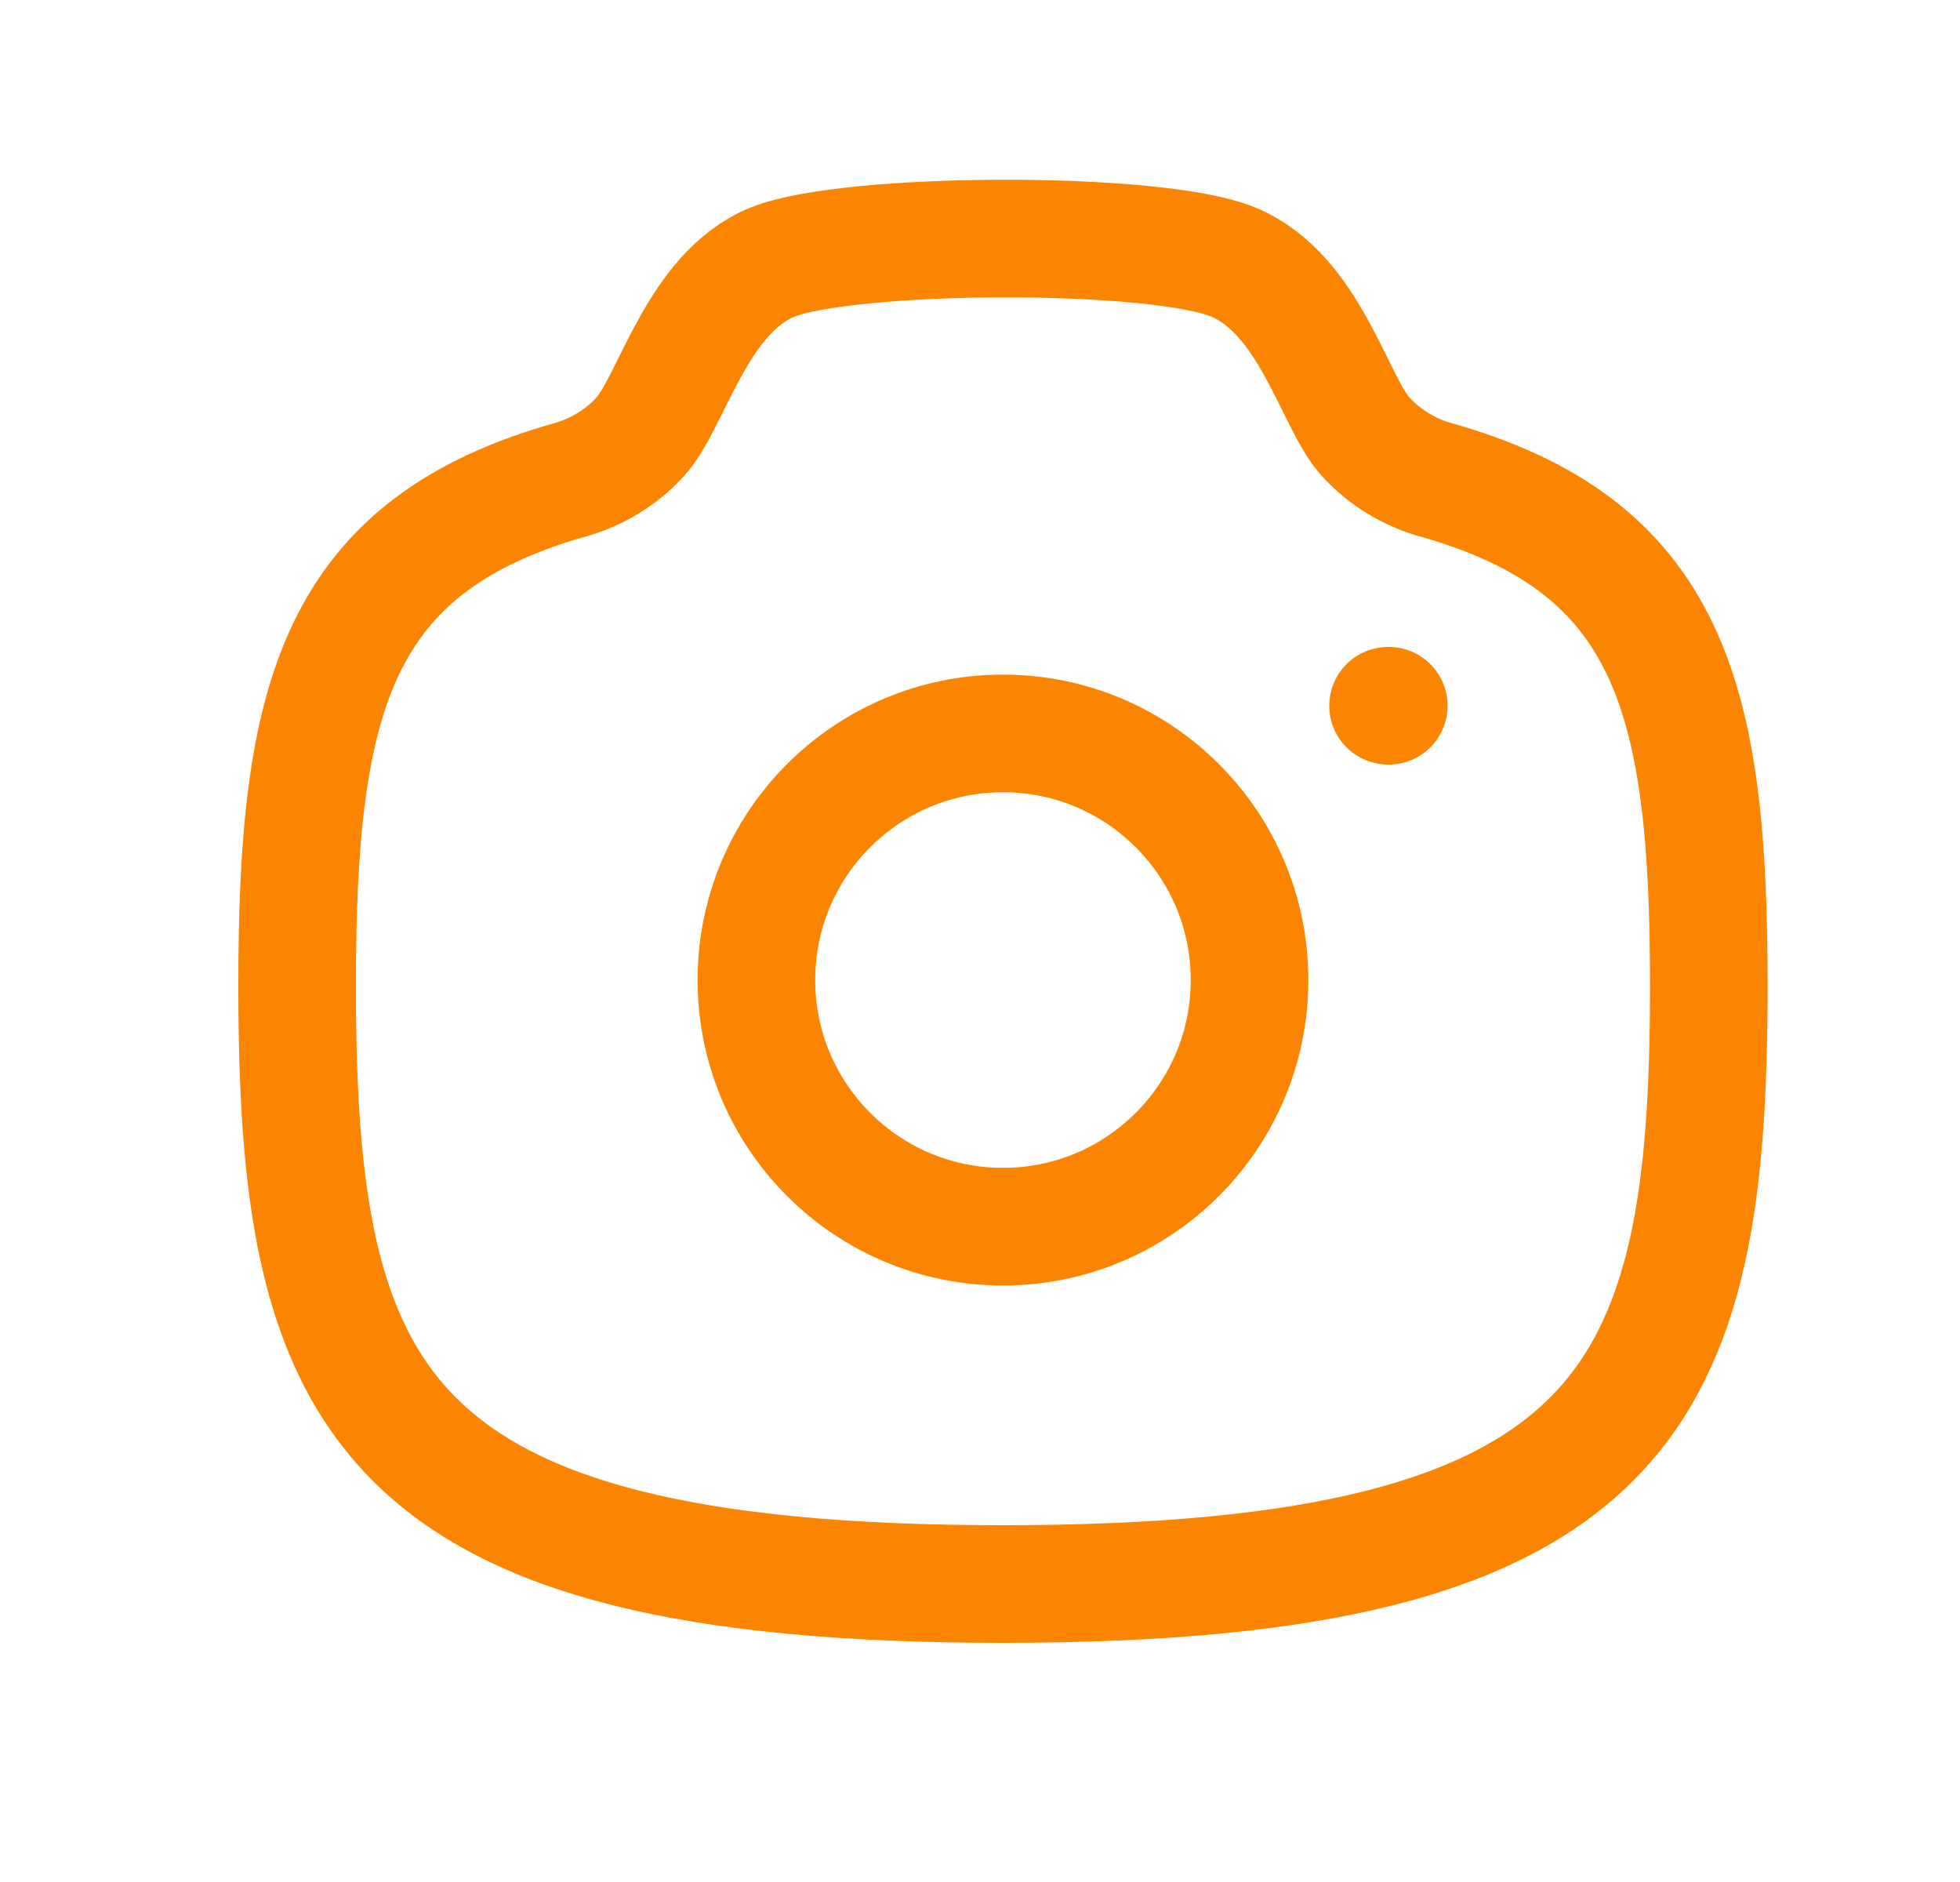
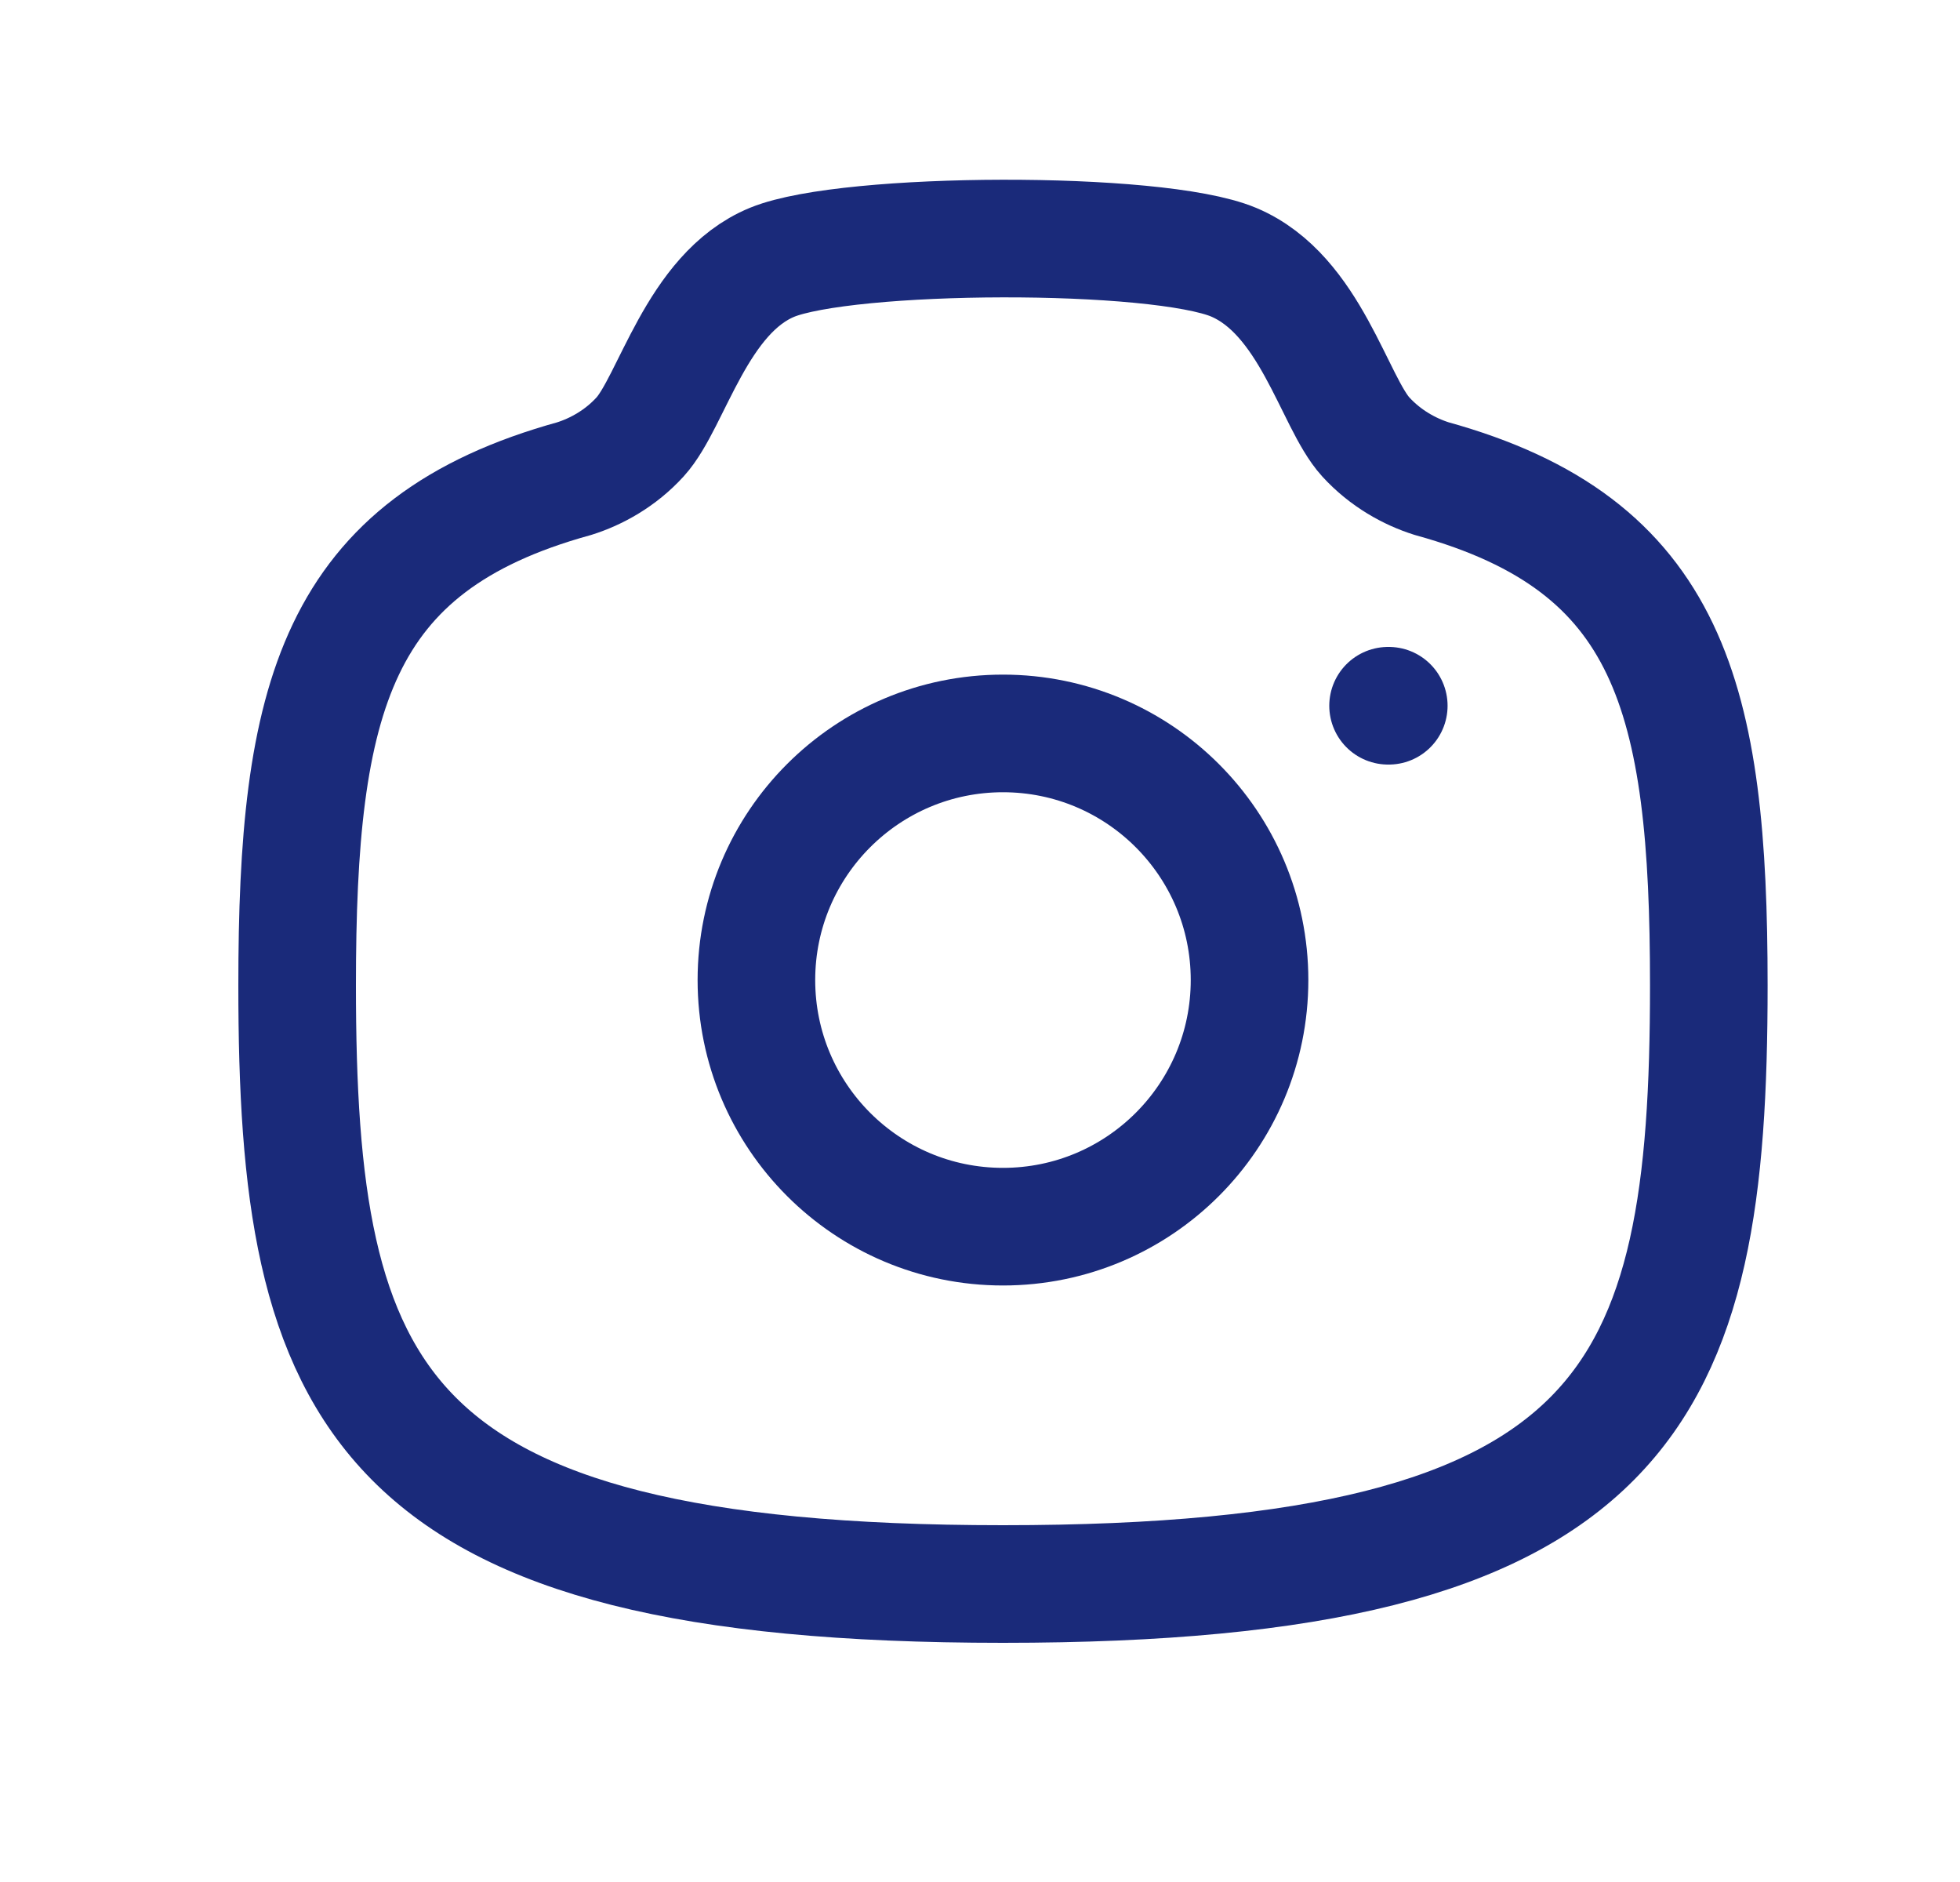
<svg xmlns="http://www.w3.org/2000/svg" width="25" height="24" viewBox="0 0 25 24" fill="none">
-   <path fill-rule="evenodd" clip-rule="evenodd" d="M15.938 12.498C15.938 10.761 14.53 9.353 12.793 9.353C11.056 9.353 9.648 10.761 9.648 12.498C9.648 14.235 11.056 15.643 12.793 15.643C14.53 15.643 15.938 14.235 15.938 12.498Z" stroke="#FB8500" stroke-width="1.5" stroke-linecap="round" stroke-linejoin="round" />
-   <path fill-rule="evenodd" clip-rule="evenodd" d="M12.793 20.2C20.838 20.2 21.796 17.79 21.796 12.566C21.796 8.905 21.312 6.946 18.262 6.104C17.982 6.016 17.672 5.847 17.42 5.571C17.014 5.125 16.717 3.758 15.736 3.344C14.755 2.932 10.815 2.951 9.85 3.344C8.885 3.739 8.572 5.125 8.165 5.571C7.914 5.847 7.604 6.016 7.323 6.104C4.274 6.946 3.79 8.905 3.79 12.566C3.79 17.79 4.747 20.2 12.793 20.2Z" stroke="#FB8500" stroke-width="1.5" stroke-linecap="round" stroke-linejoin="round" />
-   <path d="M17.705 9H17.714" stroke="#FB8500" stroke-width="1.5" stroke-linecap="round" stroke-linejoin="round" />
+   <path fill-rule="evenodd" clip-rule="evenodd" d="M15.938 12.498C15.938 10.761 14.53 9.353 12.793 9.353C11.056 9.353 9.648 10.761 9.648 12.498C9.648 14.235 11.056 15.643 12.793 15.643C14.53 15.643 15.938 14.235 15.938 12.498Z" stroke="#1A2A7A" stroke-width="1.5" stroke-linecap="round" stroke-linejoin="round" />
+   <path fill-rule="evenodd" clip-rule="evenodd" d="M12.793 20.2C20.838 20.2 21.796 17.79 21.796 12.566C21.796 8.905 21.312 6.946 18.262 6.104C17.982 6.016 17.672 5.847 17.42 5.571C17.014 5.125 16.717 3.758 15.736 3.344C14.755 2.932 10.815 2.951 9.85 3.344C8.885 3.739 8.572 5.125 8.165 5.571C7.914 5.847 7.604 6.016 7.323 6.104C4.274 6.946 3.79 8.905 3.79 12.566C3.79 17.79 4.747 20.2 12.793 20.2Z" stroke="#1A2A7A" stroke-width="1.5" stroke-linecap="round" stroke-linejoin="round" />
+   <path d="M17.705 9H17.714" stroke="#1A2A7A" stroke-width="1.5" stroke-linecap="round" stroke-linejoin="round" />
</svg>
